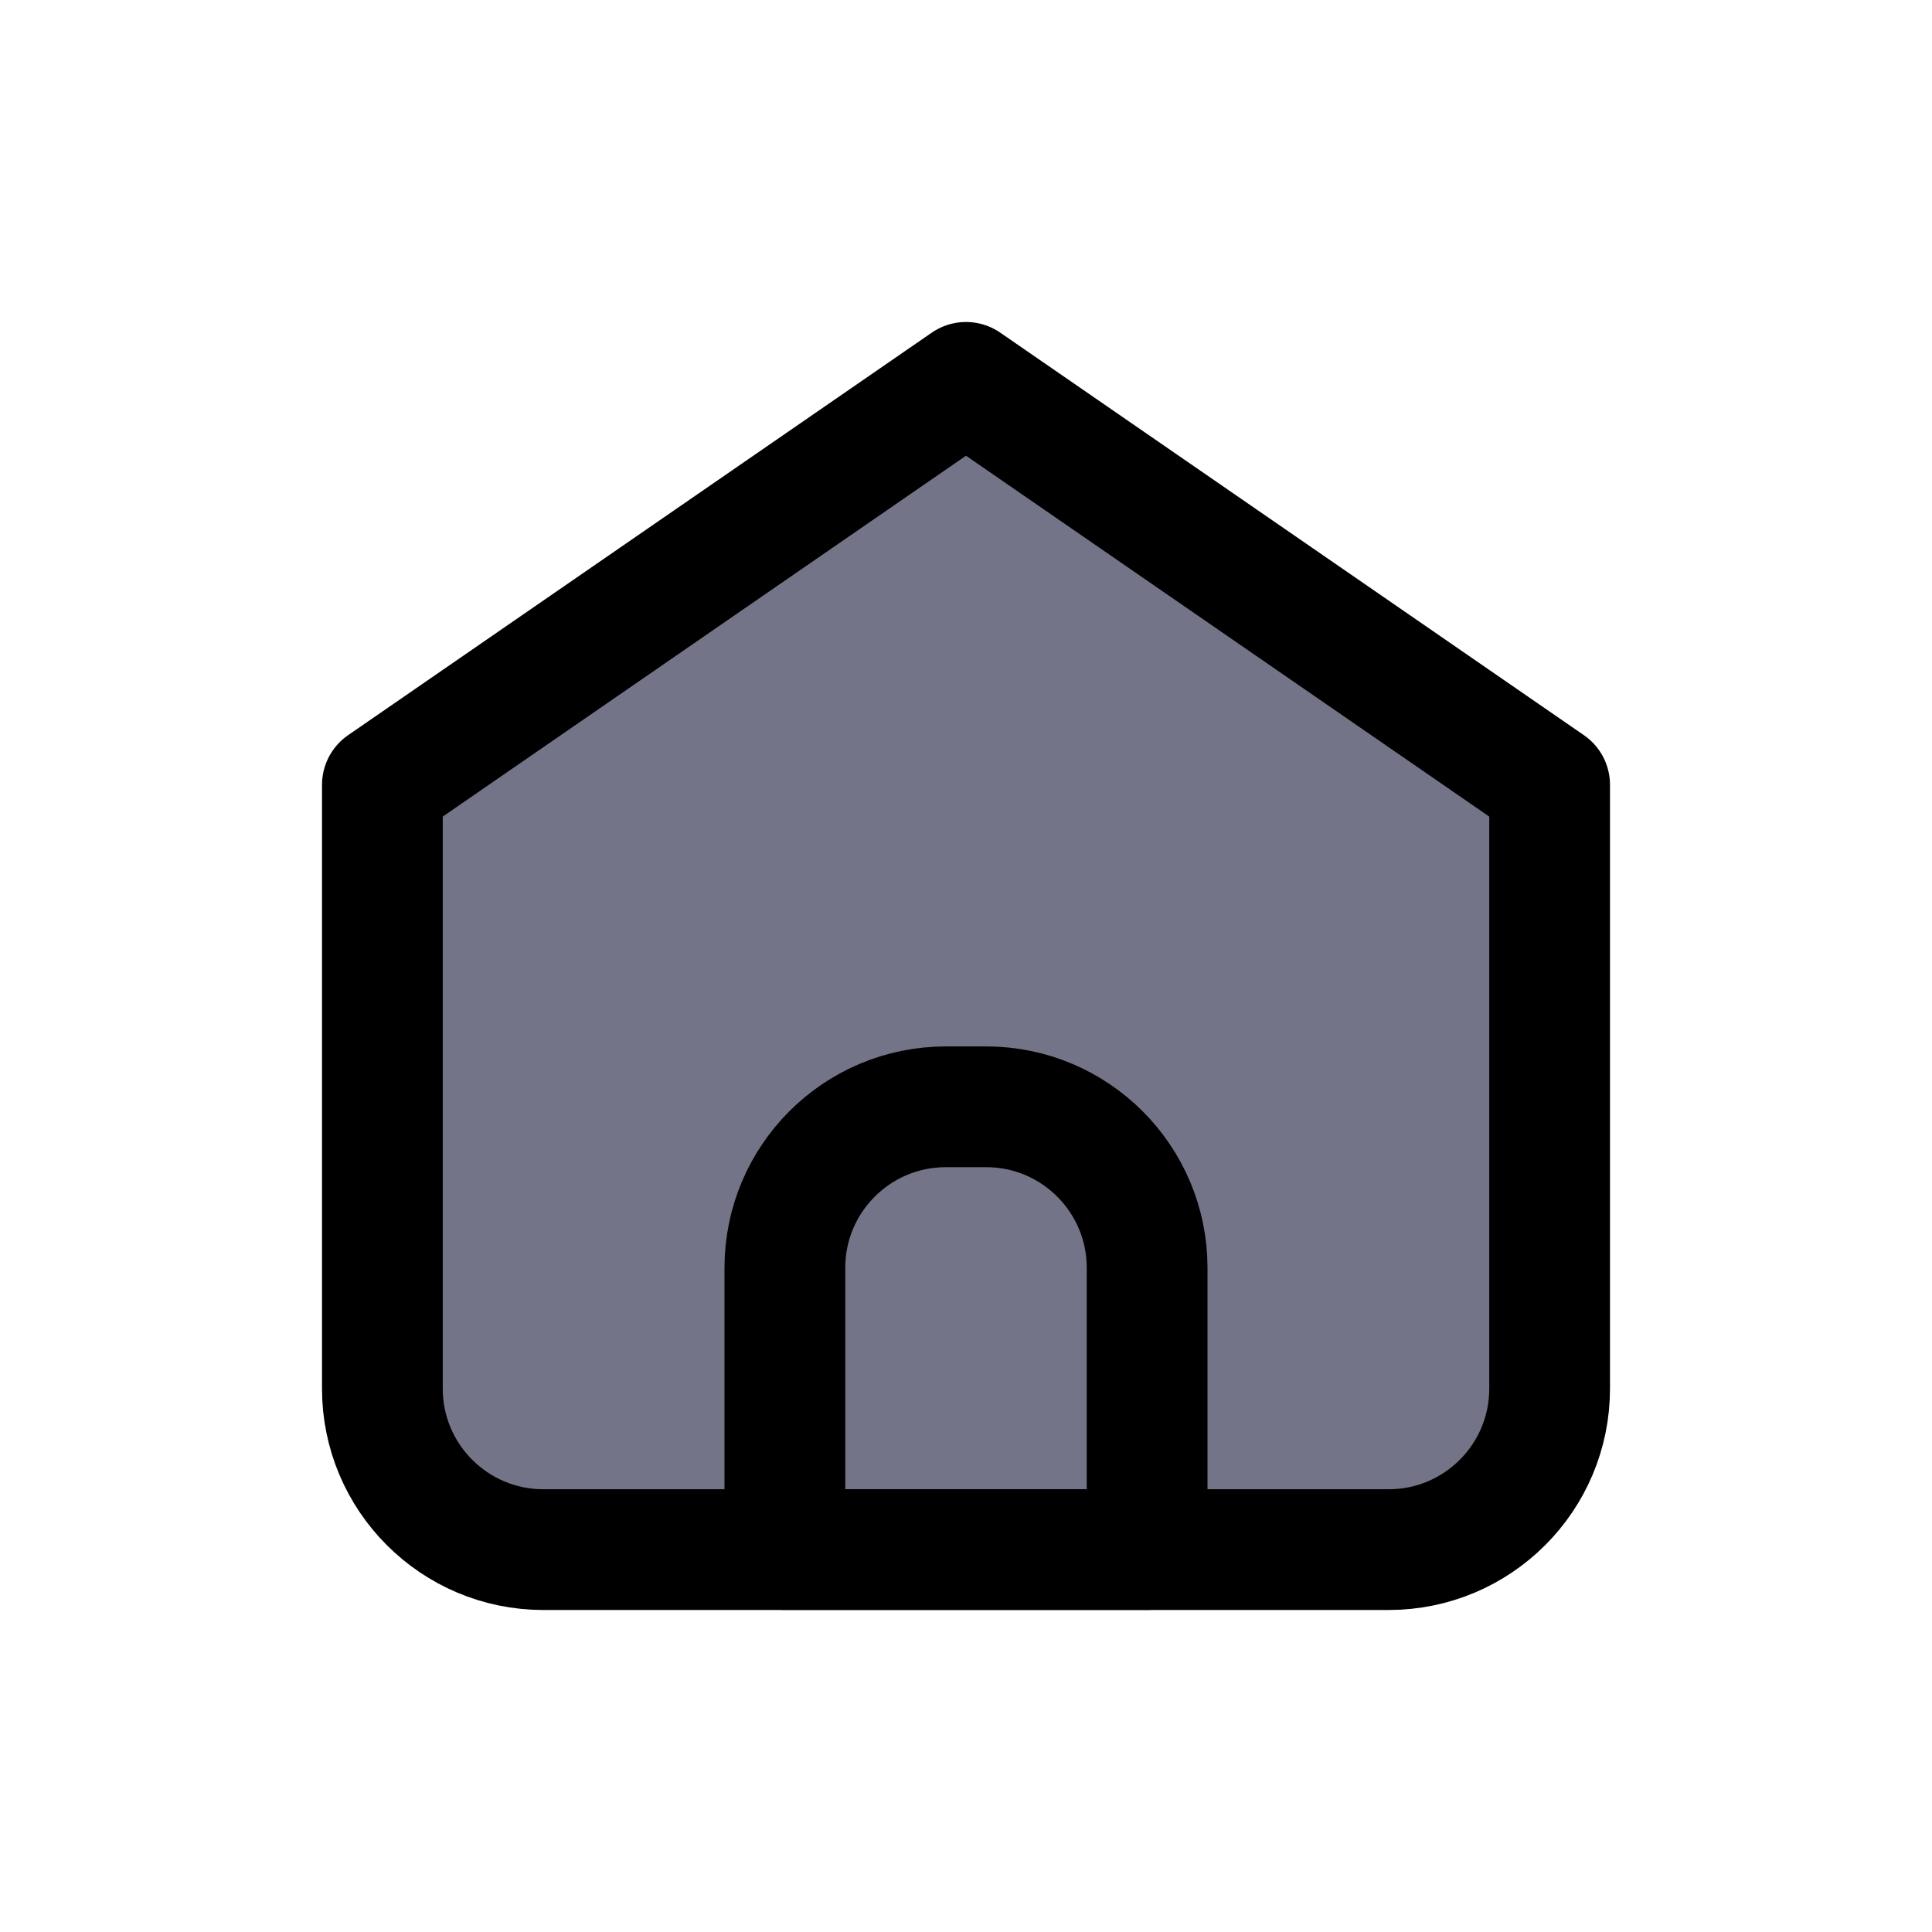
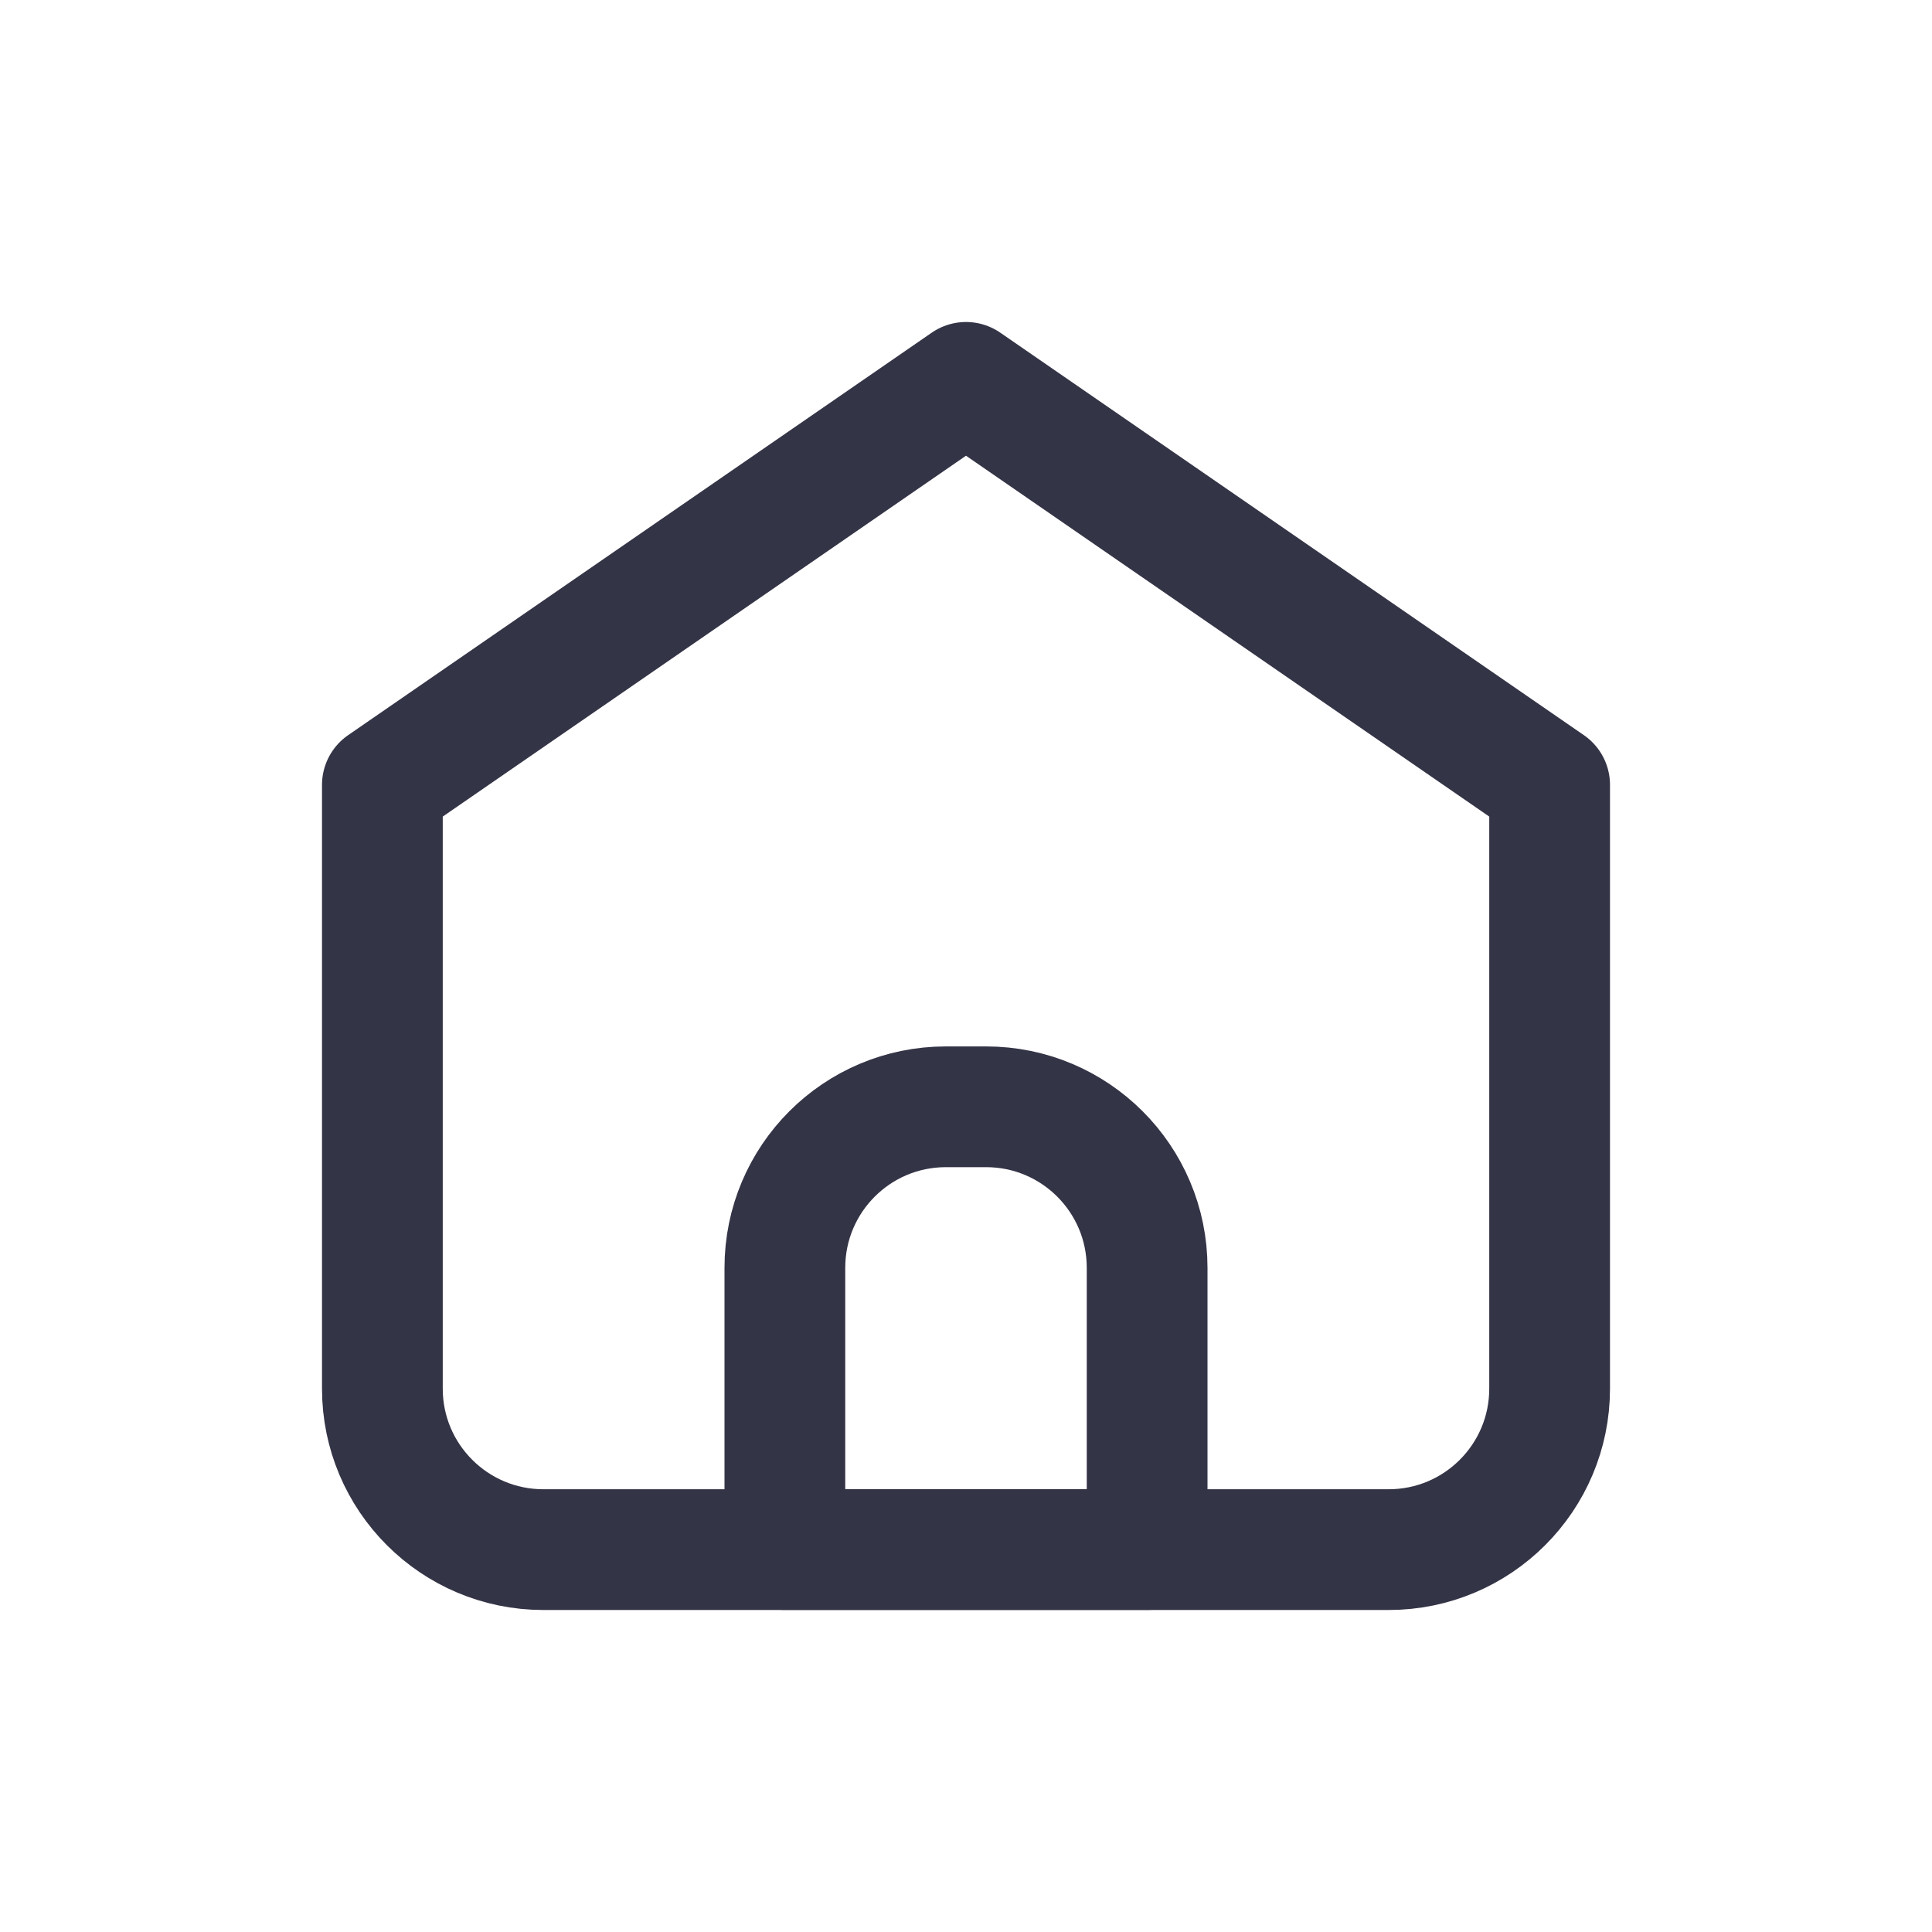
- <svg width="24" height="24" fill="#747488" viewBox="0 0 24 24">
-   <path stroke="currentColor" stroke-linecap="round" stroke-linejoin="round" stroke-width="1.5" d="M6.75 19.25H17.25C18.355 19.25 19.25 18.355 19.25 17.25V9.75L12 4.75L4.75 9.75V17.25C4.75 18.355 5.646 19.25 6.75 19.25Z" />
-   <path stroke="currentColor" stroke-linecap="round" stroke-linejoin="round" stroke-width="1.5" d="M9.75 15.749C9.75 14.645 10.645 13.749 11.75 13.749H12.25C13.354 13.749 14.25 14.645 14.25 15.749V19.249H9.75V15.749Z" />
+ <svg xmlns="http://www.w3.org/2000/svg" width="24" height="24" fill="none" viewBox="0 0 24 24">
+   <path stroke="#343447" stroke-linecap="round" stroke-linejoin="round" stroke-width="1.5" d="M6.75 19.25H17.25C18.355 19.25 19.25 18.355 19.25 17.25V9.75L12 4.75L4.75 9.75V17.25C4.75 18.355 5.646 19.25 6.75 19.25Z" />
+   <path stroke="#343447" stroke-linecap="round" stroke-linejoin="round" stroke-width="1.5" d="M9.75 15.749C9.75 14.645 10.645 13.749 11.75 13.749H12.25C13.354 13.749 14.25 14.645 14.25 15.749V19.249H9.75V15.749Z" />
</svg>
